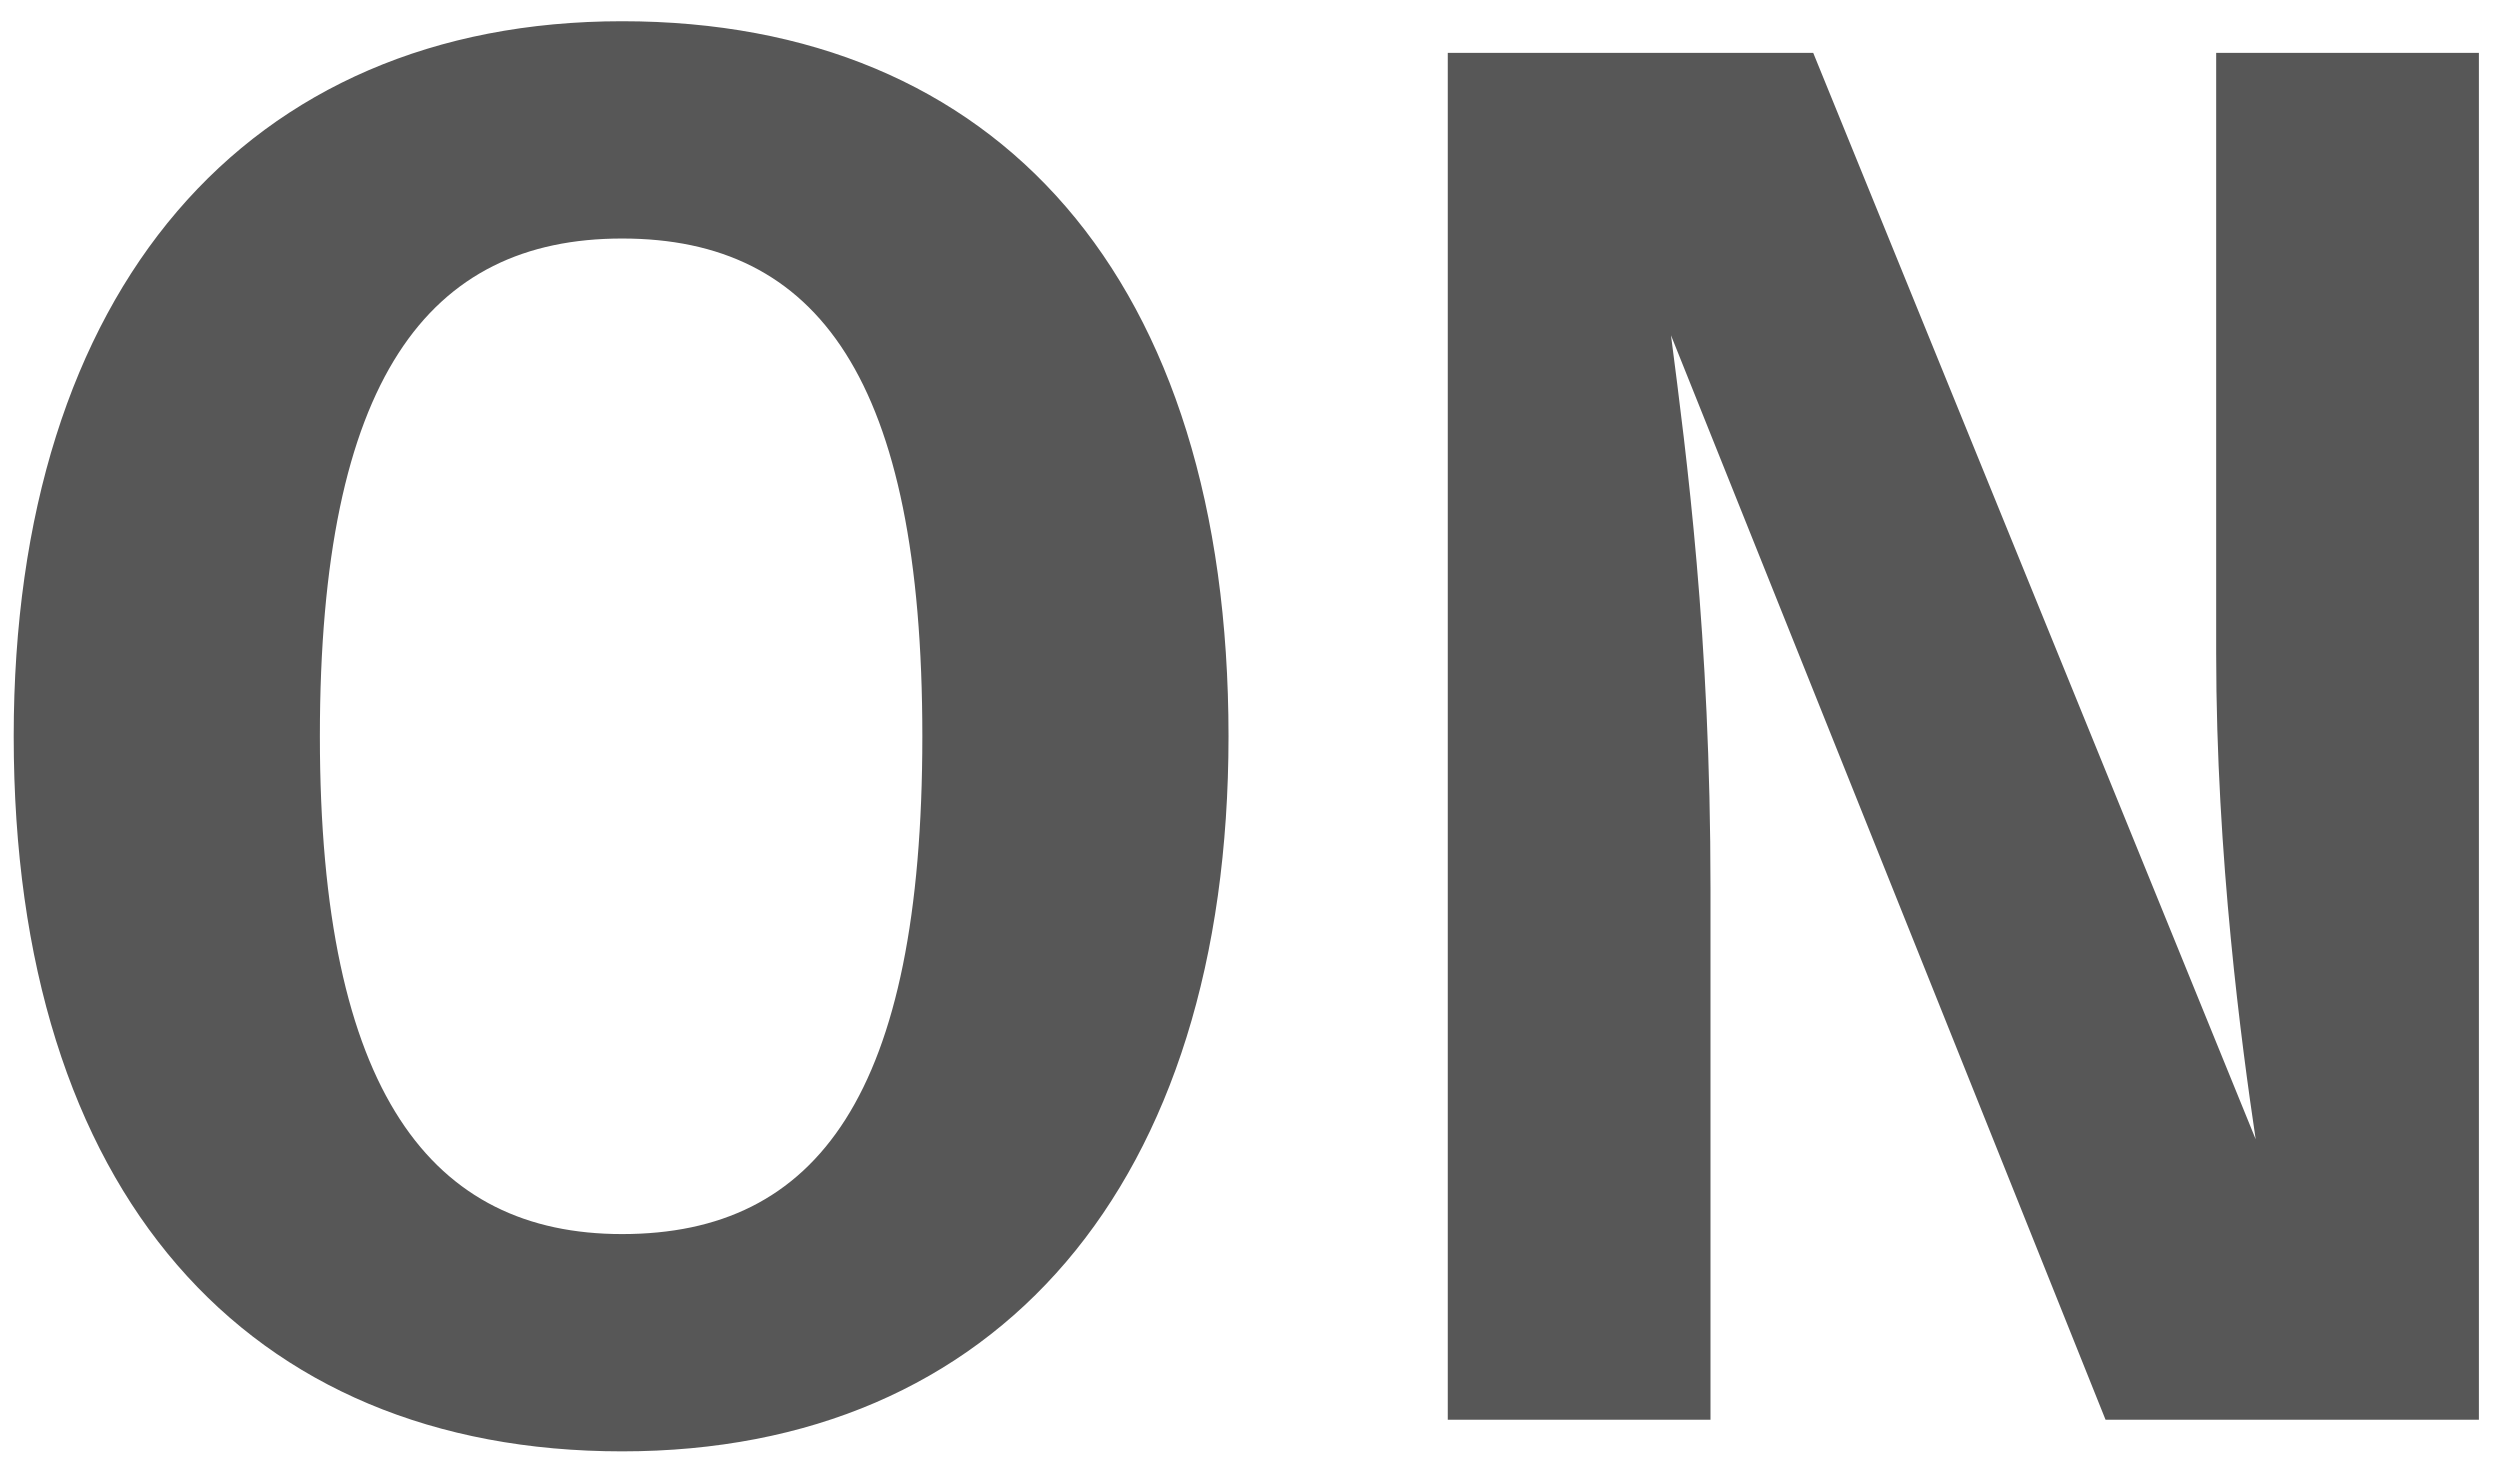
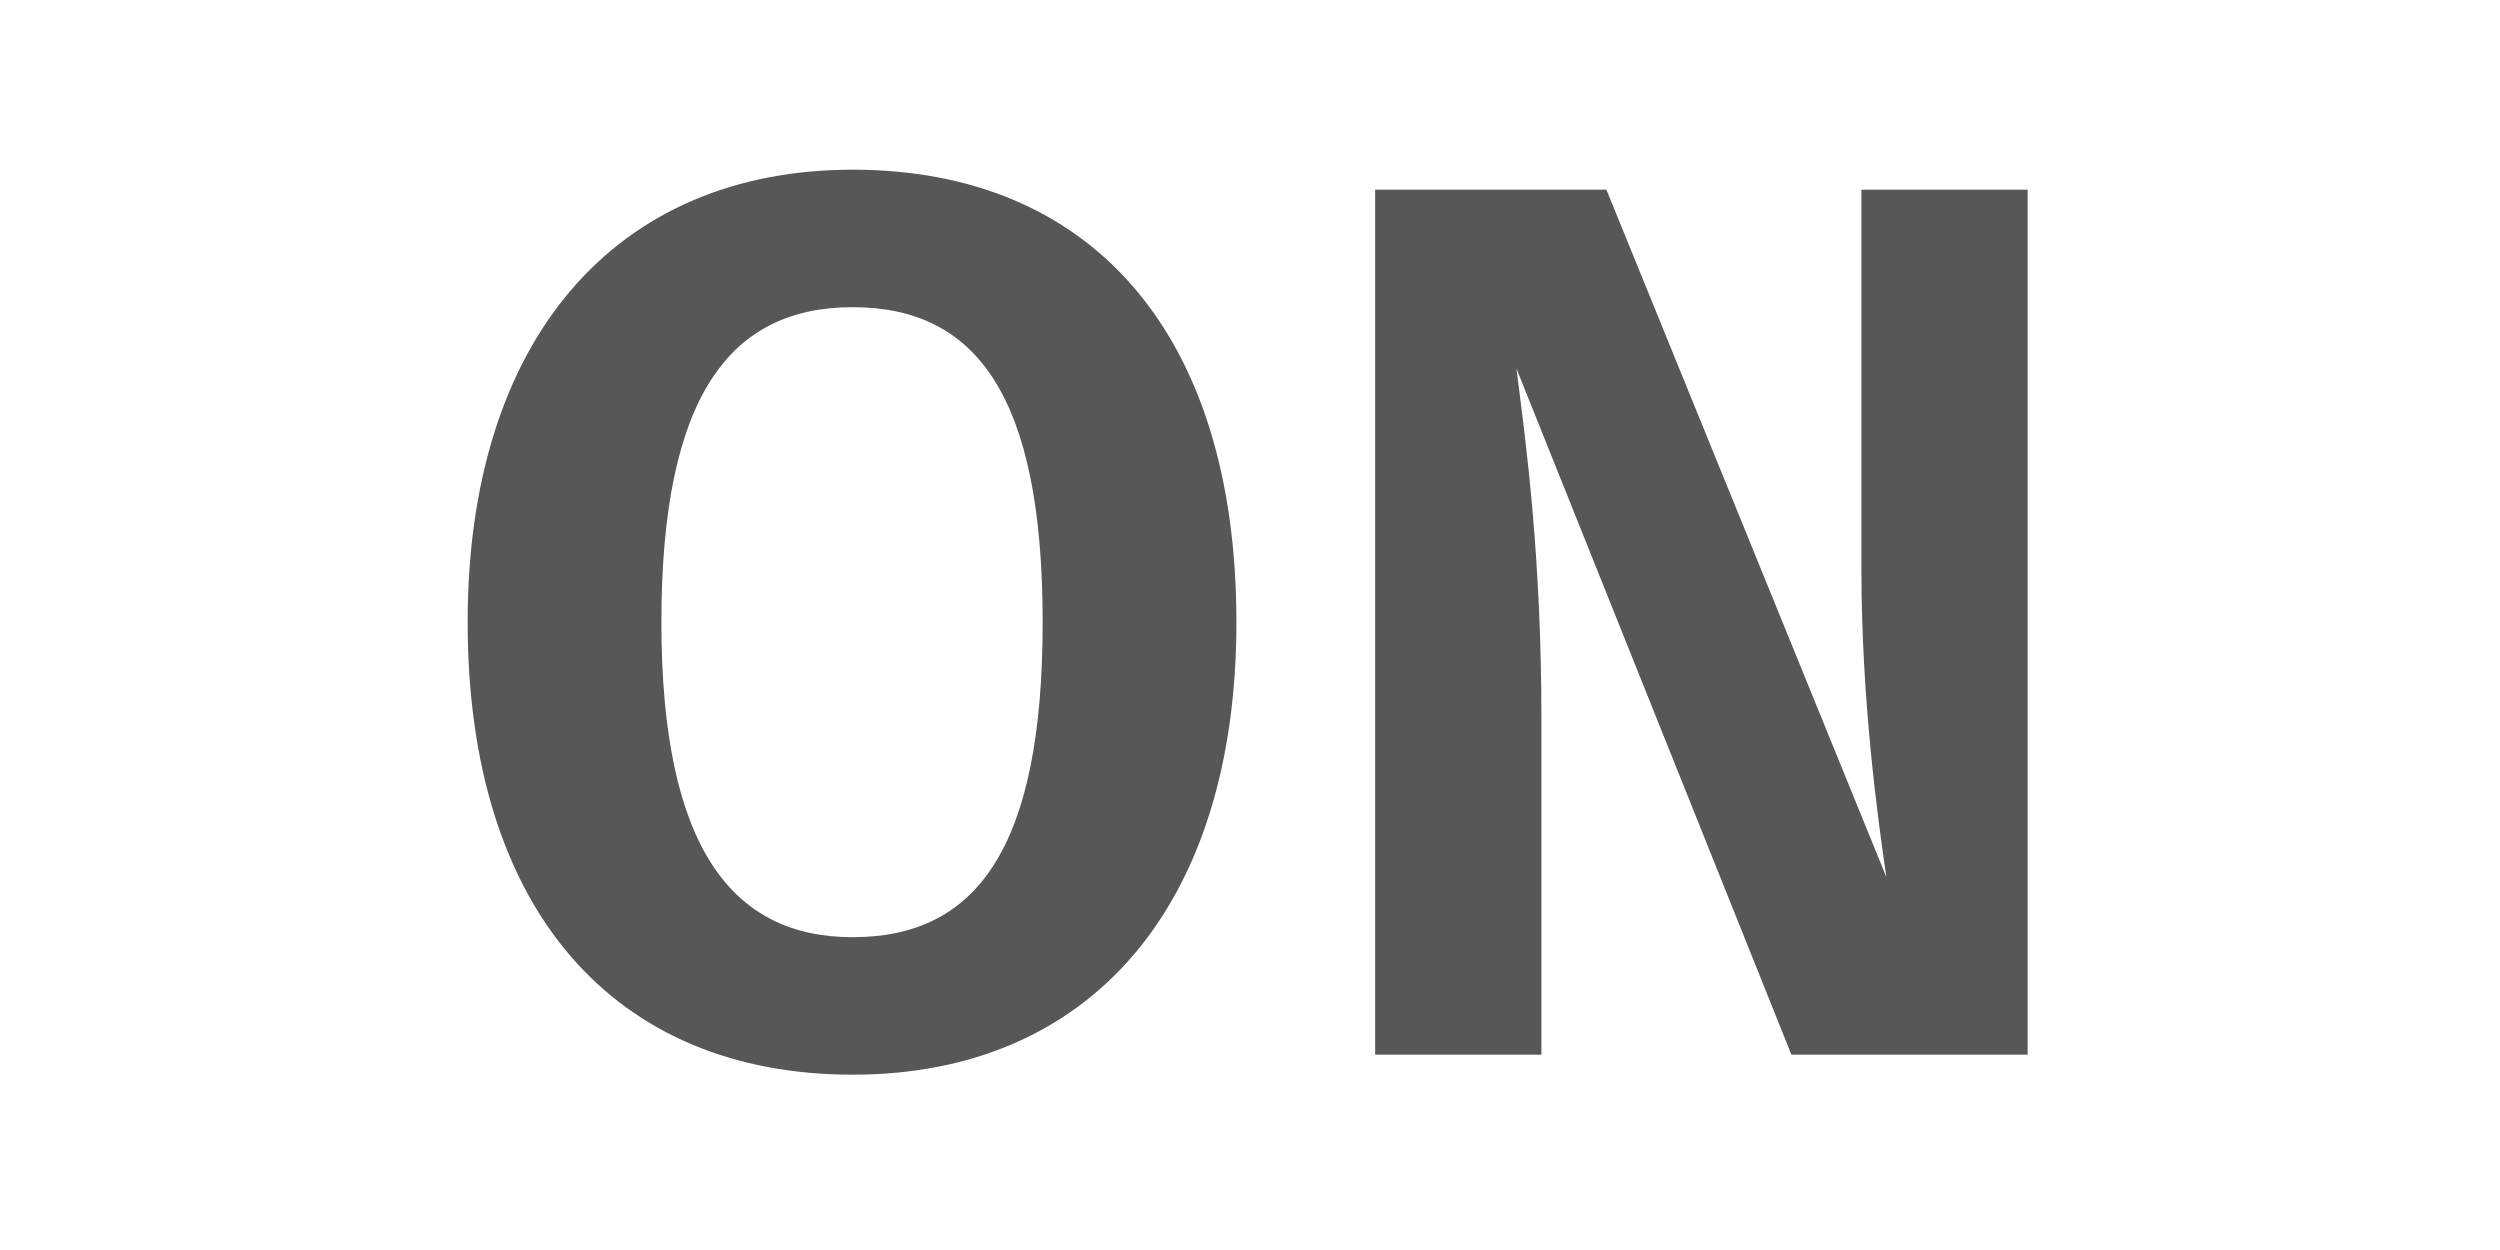
- <svg xmlns="http://www.w3.org/2000/svg" width="81px" height="48px" viewBox="0 0 81 48" version="1.1">
+ <svg xmlns="http://www.w3.org/2000/svg" width="128px" height="64px" viewBox="0 0 128 64" version="1.1">
  <defs />
  <g id="Physics-Tool" stroke="none" stroke-width="1" fill="none" fill-rule="evenodd">
-     <g id="Physics---Default" transform="translate(-411, -1391)" fill="#575757">
+     <g id="Physics---Default" transform="translate(-387.5, -1383)" fill="#575757">
      <path d="M431.156,1391.688 C443.316,1391.688 450.804,1400.008 450.804,1414.856 C450.804,1429.384 443.316,1438.024 431.156,1438.024 C418.996,1438.024 411.444,1429.64 411.444,1414.856 C411.444,1400.392 418.996,1391.688 431.156,1391.688 Z M431.156,1398.728 C424.884,1398.728 421.364,1403.272 421.364,1414.856 C421.364,1426.44 425.012,1430.984 431.156,1430.984 C437.492,1430.984 440.884,1426.44 440.884,1414.856 C440.884,1403.272 437.492,1398.728 431.156,1398.728 Z M491.316,1437 L491.316,1392.712 L482.804,1392.712 L482.804,1412.168 C482.804,1418.76 483.636,1424.904 484.084,1427.912 L469.748,1392.712 L457.908,1392.712 L457.908,1437 L466.42,1437 L466.42,1419.784 C466.42,1411.592 465.652,1405.832 465.14,1401.864 L479.22,1437 L491.316,1437 Z" id="ON" />
    </g>
  </g>
</svg>
